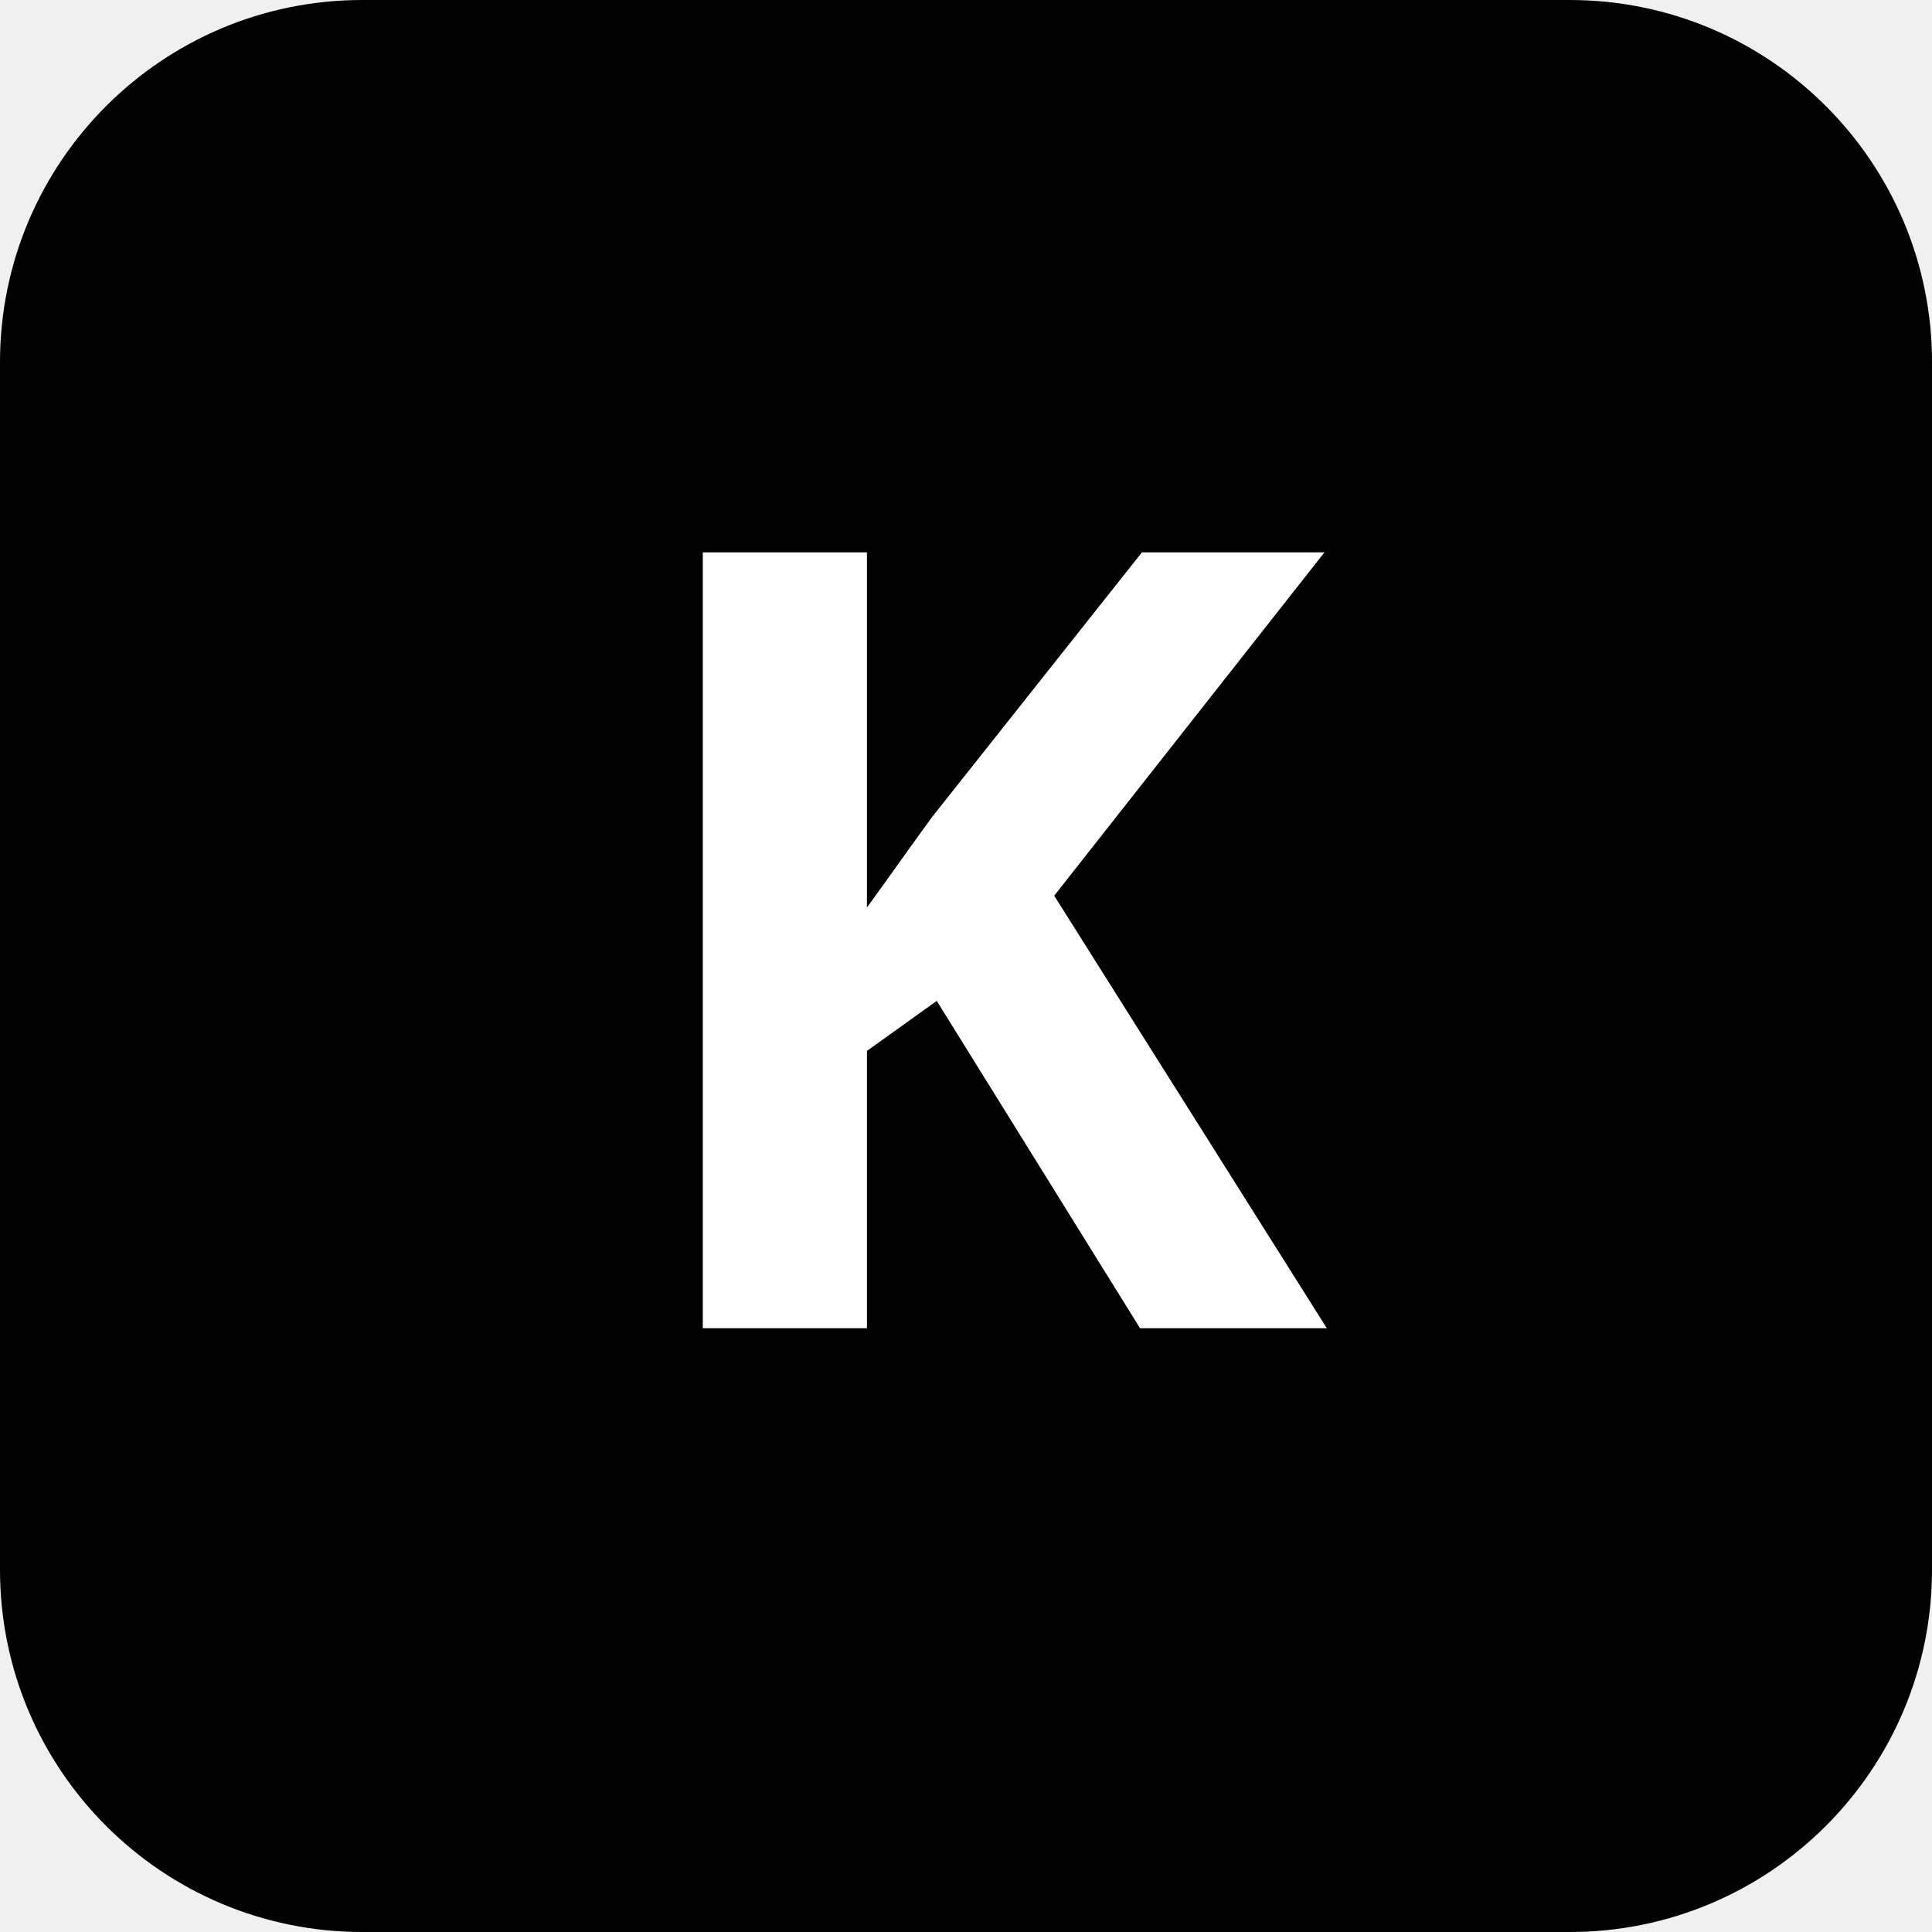
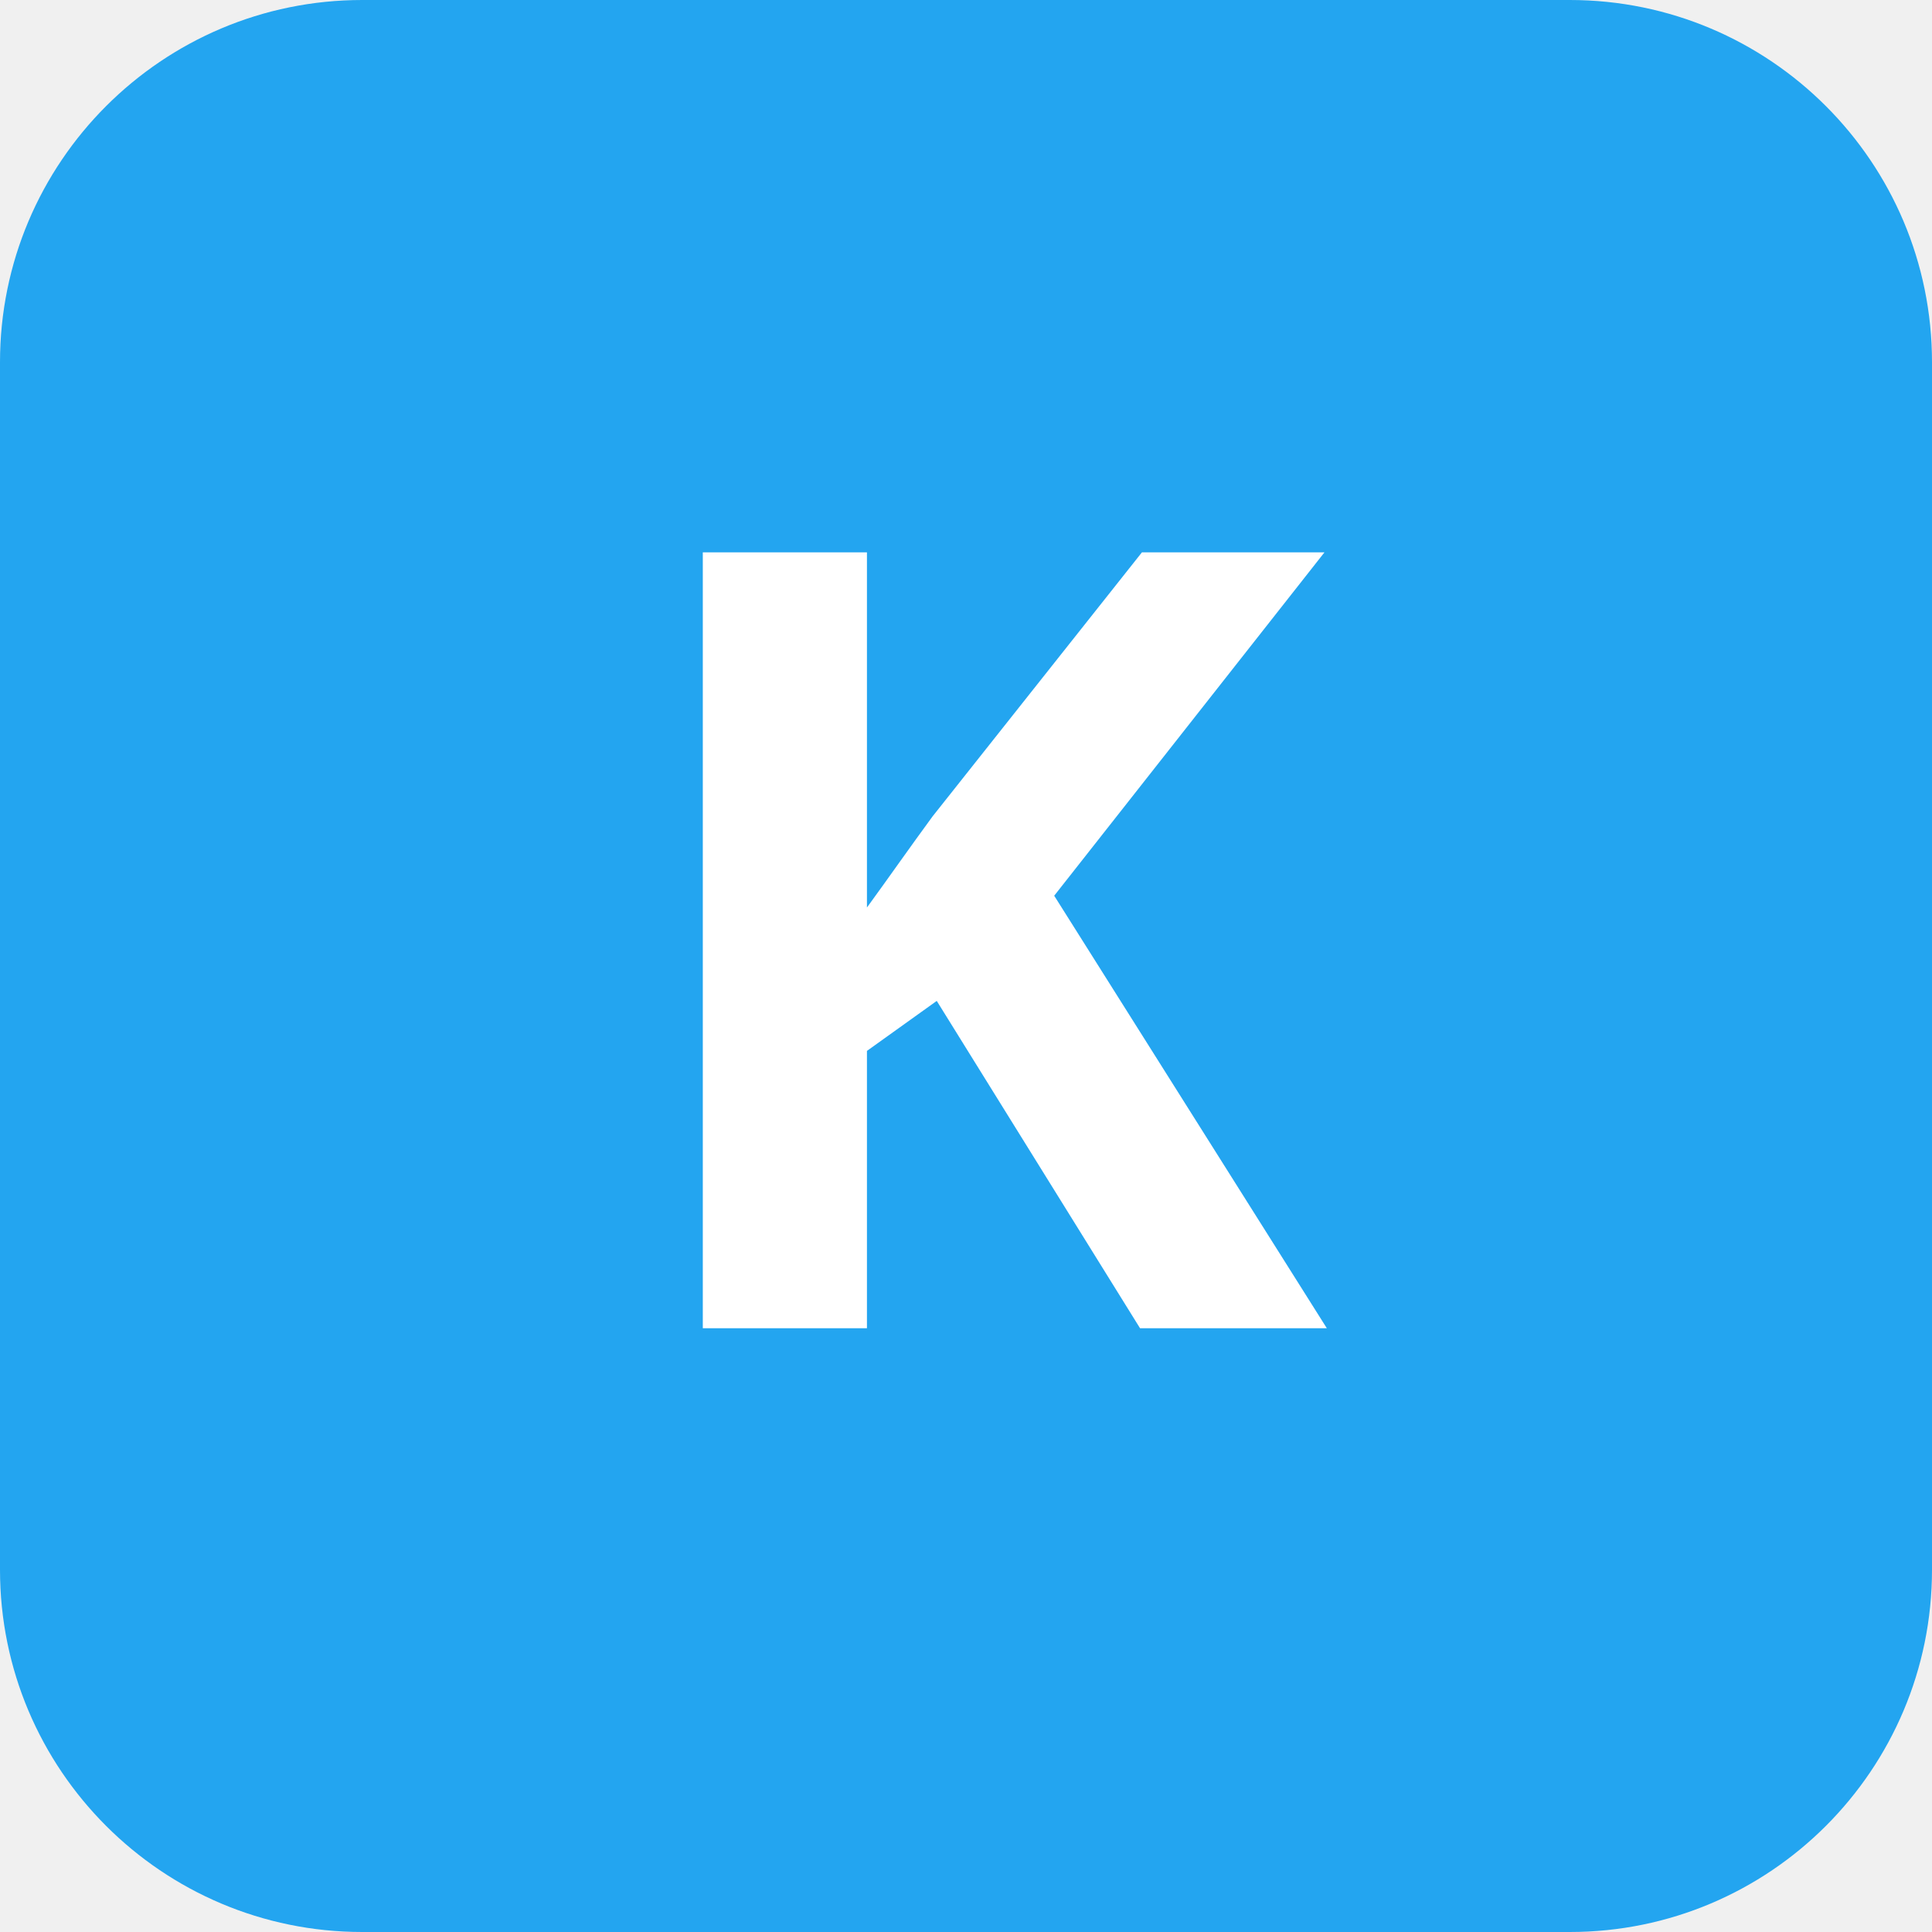
<svg xmlns="http://www.w3.org/2000/svg" viewBox="0 0 64 64">
-   <rect width="64" height="64" rx="12" fill="#23A5Fx" />
+   <rect width="64" height="64" rx="12" fill="#23A5F0" />
  <text x="32" y="44" font-size="36" font-weight="700" text-anchor="middle" fill="#fff" font-family="system-ui, sans-serif">K</text>
</svg>
